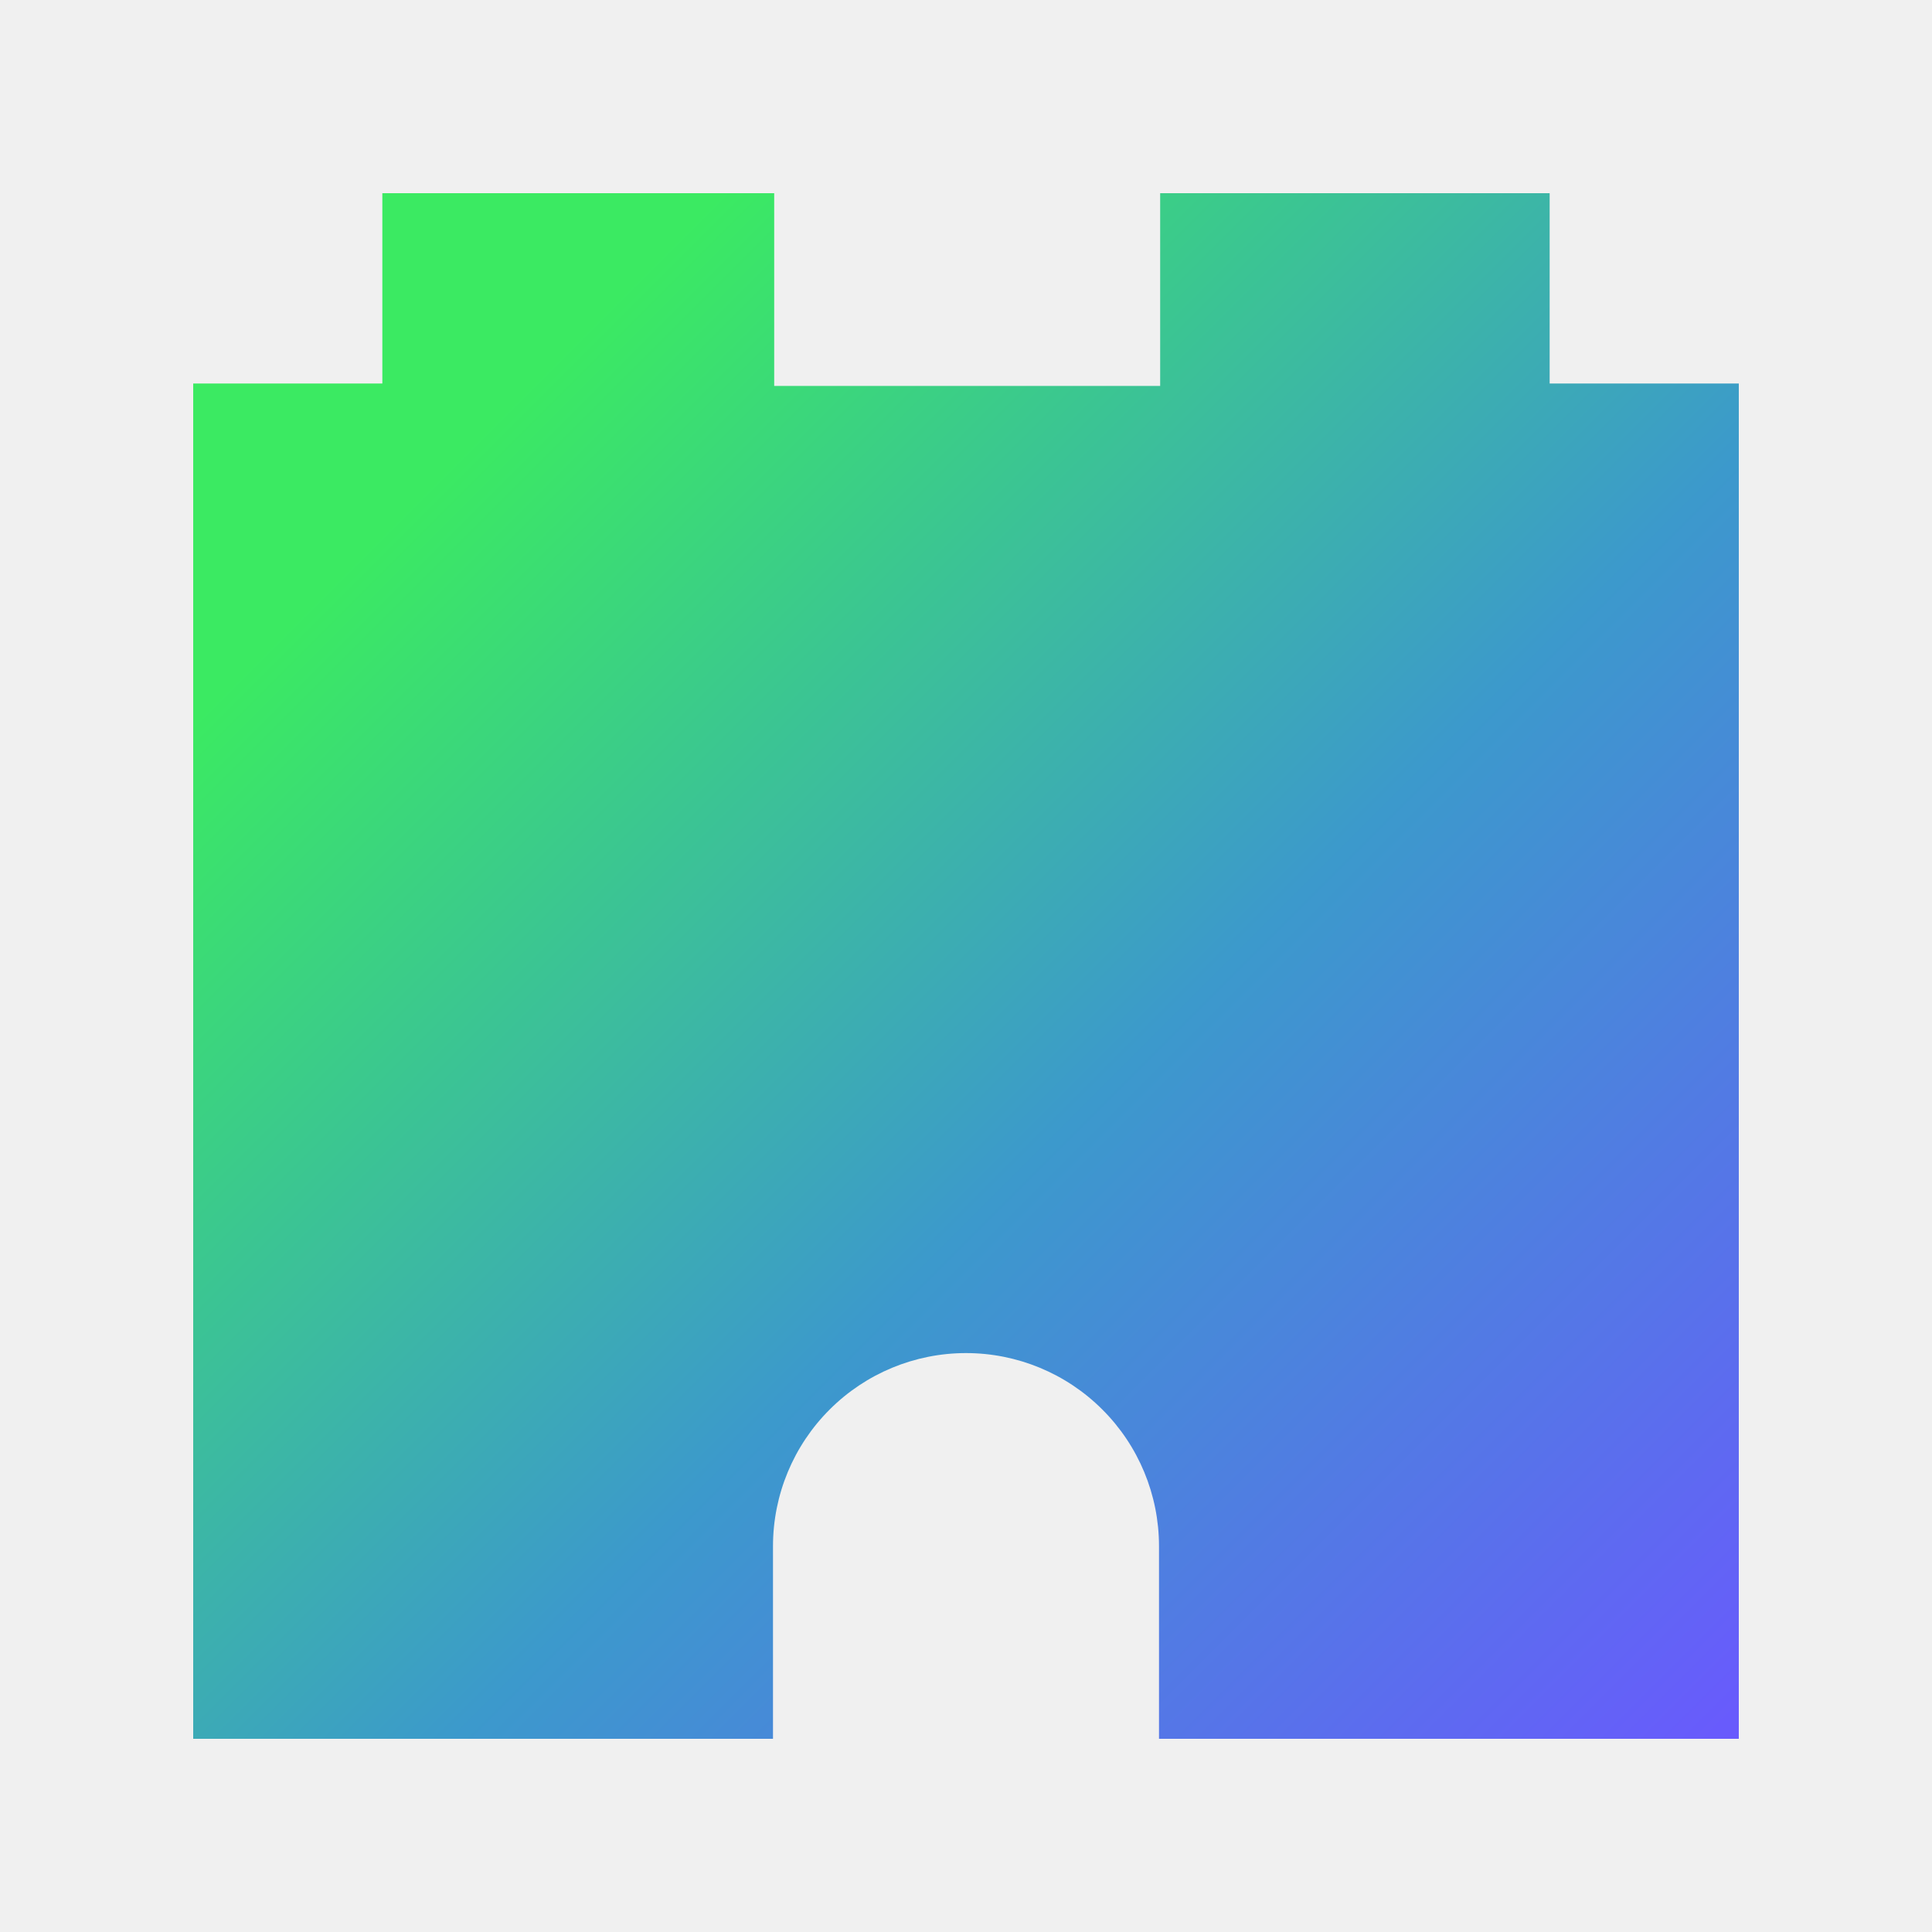
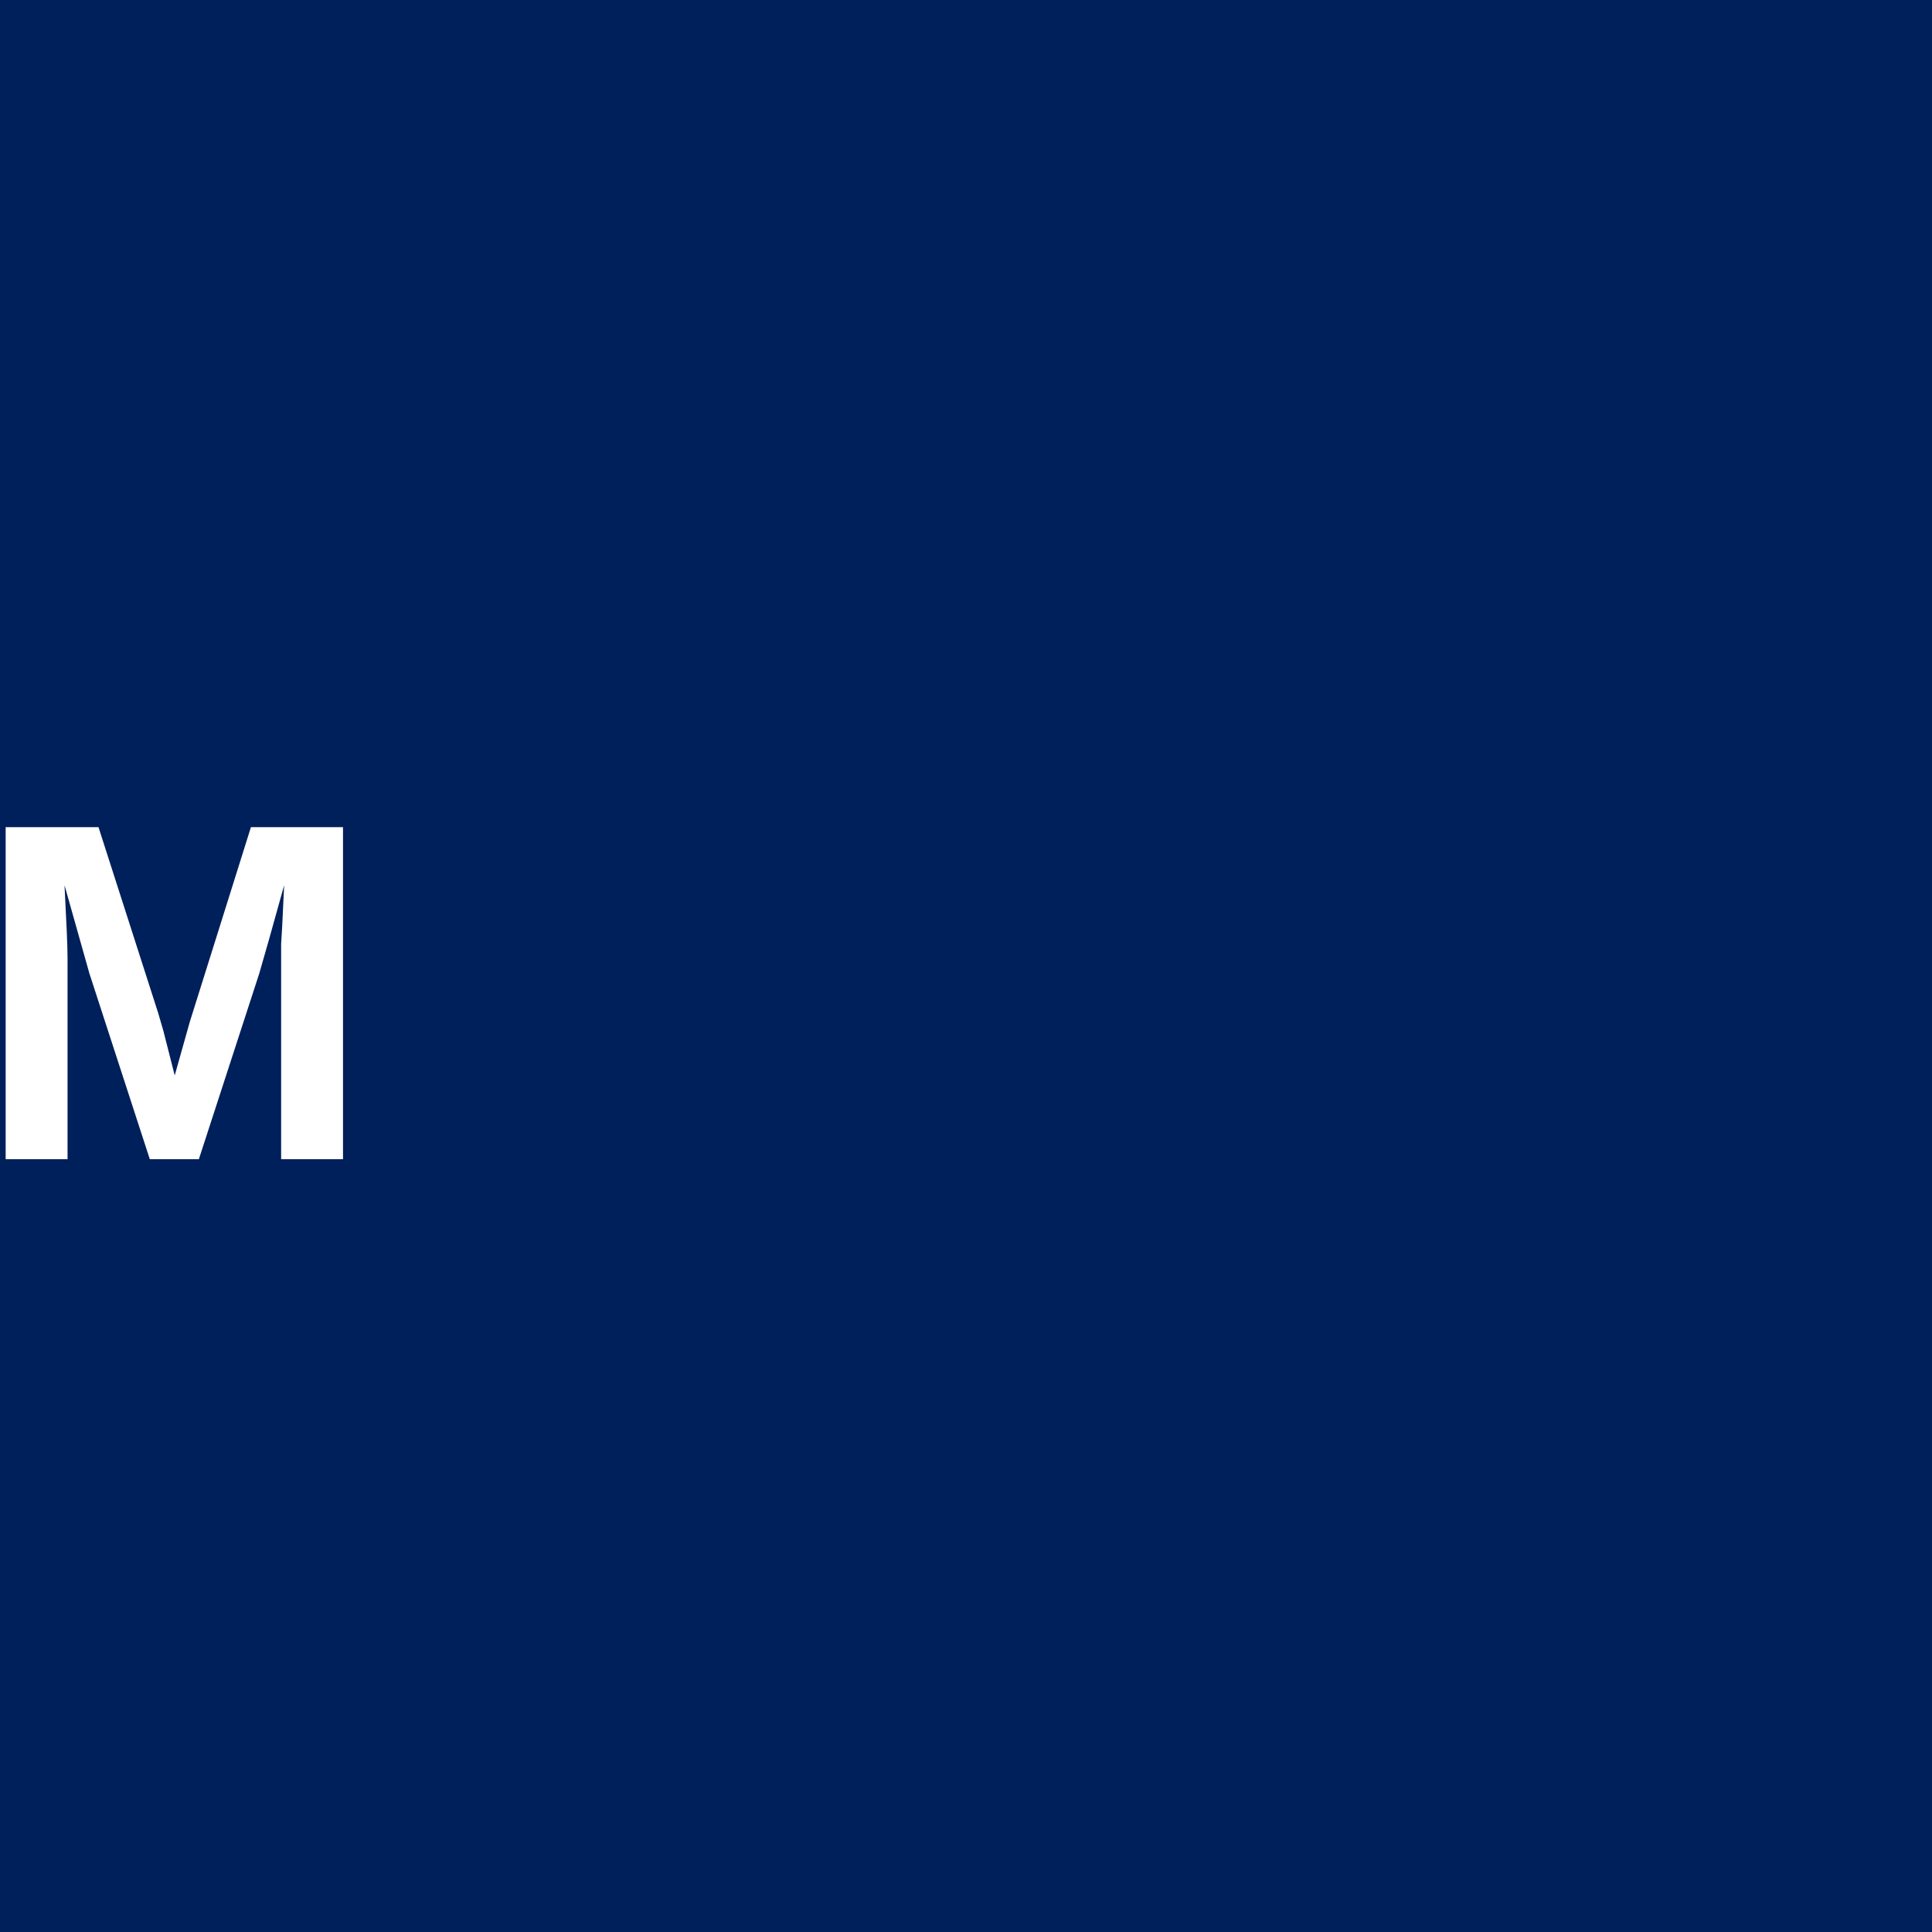
- <svg xmlns="http://www.w3.org/2000/svg" width="40" height="40" viewBox="0 0 40 40" fill="none">
-   <path d="M32.084 7.94V4H24.02V7.99H16.029V4H7.916V7.94H4V36H16.004V32.005C16.006 30.946 16.427 29.931 17.177 29.183C17.926 28.434 18.941 28.014 20 28.014C21.059 28.014 22.074 28.434 22.823 29.183C23.573 29.931 23.994 30.946 23.996 32.005V36H36V7.94H32.084Z" fill="url(#paint0_linear)" />
-   <defs>
-     <linearGradient id="paint0_linear" x1="2.942" y1="4.9" x2="37.777" y2="39.734" gradientUnits="userSpaceOnUse">
-       <stop offset="0.159" stop-color="#3BEA62" />
-       <stop offset="0.54" stop-color="#3C99CC" />
-       <stop offset="0.937" stop-color="#6B57FF" />
-     </linearGradient>
-   </defs>
+ <svg xmlns="http://www.w3.org/2000/svg" width="40" height="40" viewBox="0 0 40 40">
+   <rect width="40" height="40" fill="#00205B" />
+   <text x="0%" y="60%" fill="#FFFFFF" font-family="Arial, sans-serif" font-size="10" font-weight="bold" text-anchor="middle" alignment-baseline="middle">
+         CM
+     </text>
</svg>
